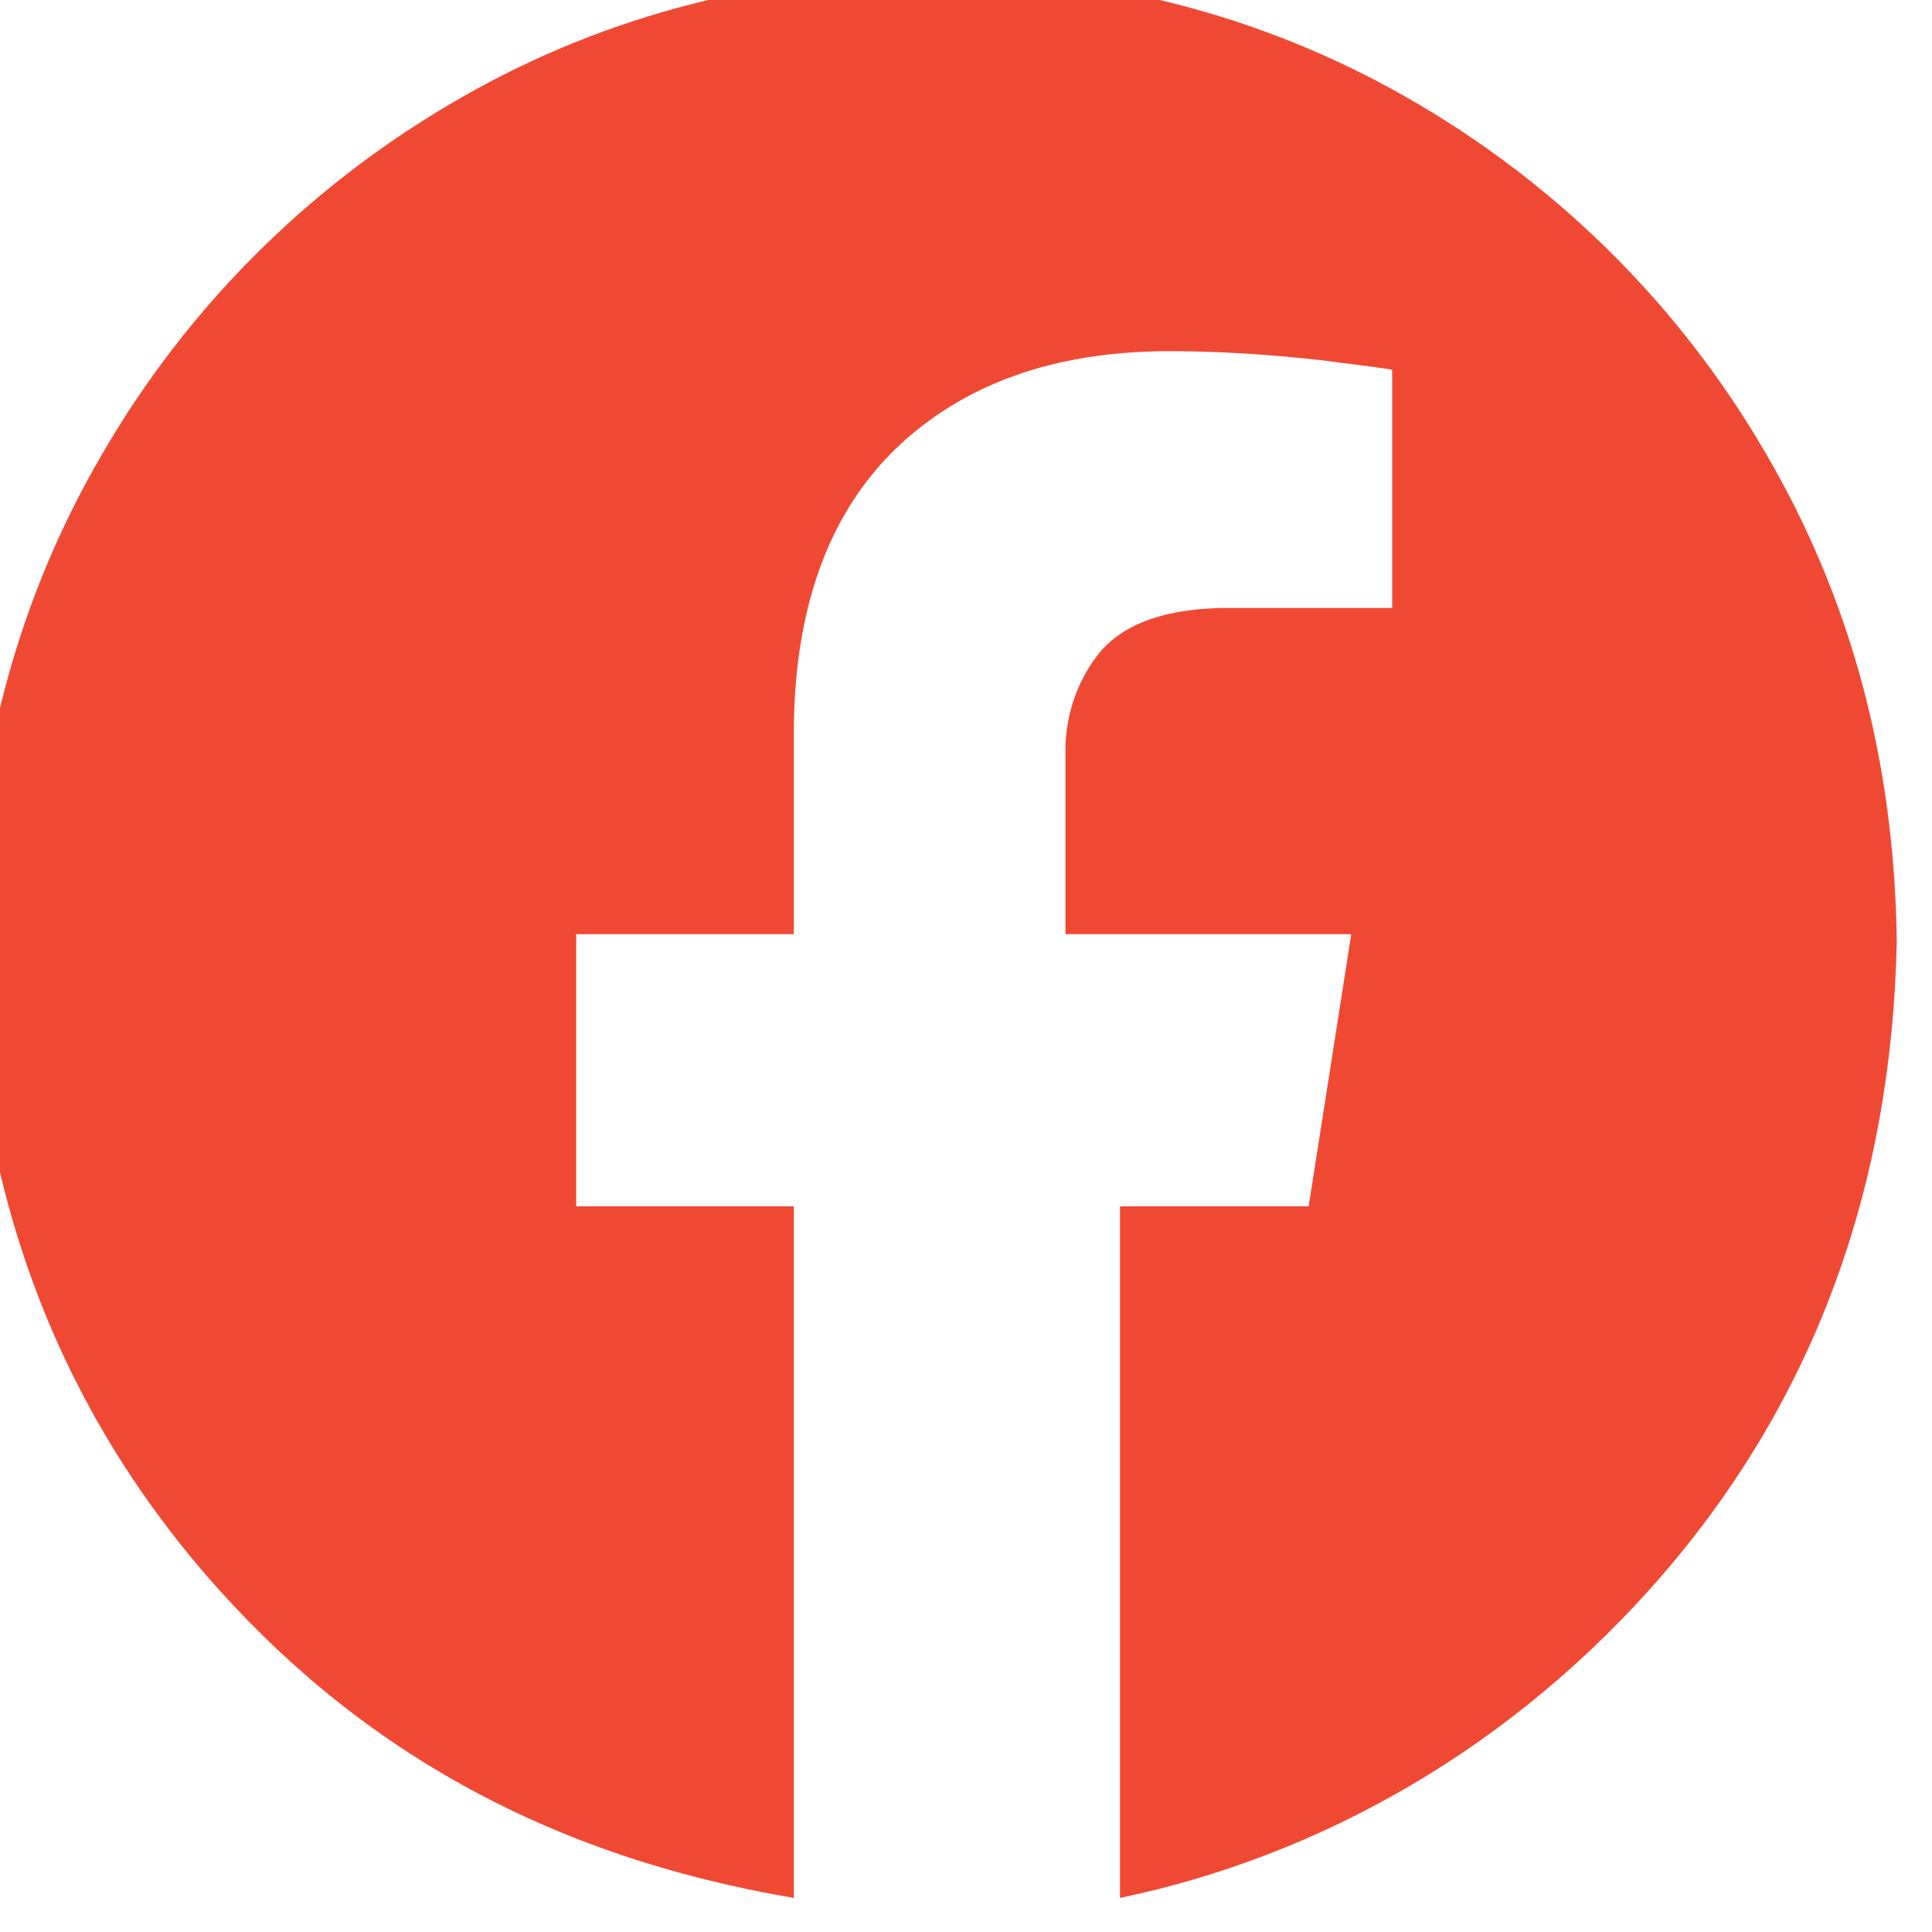
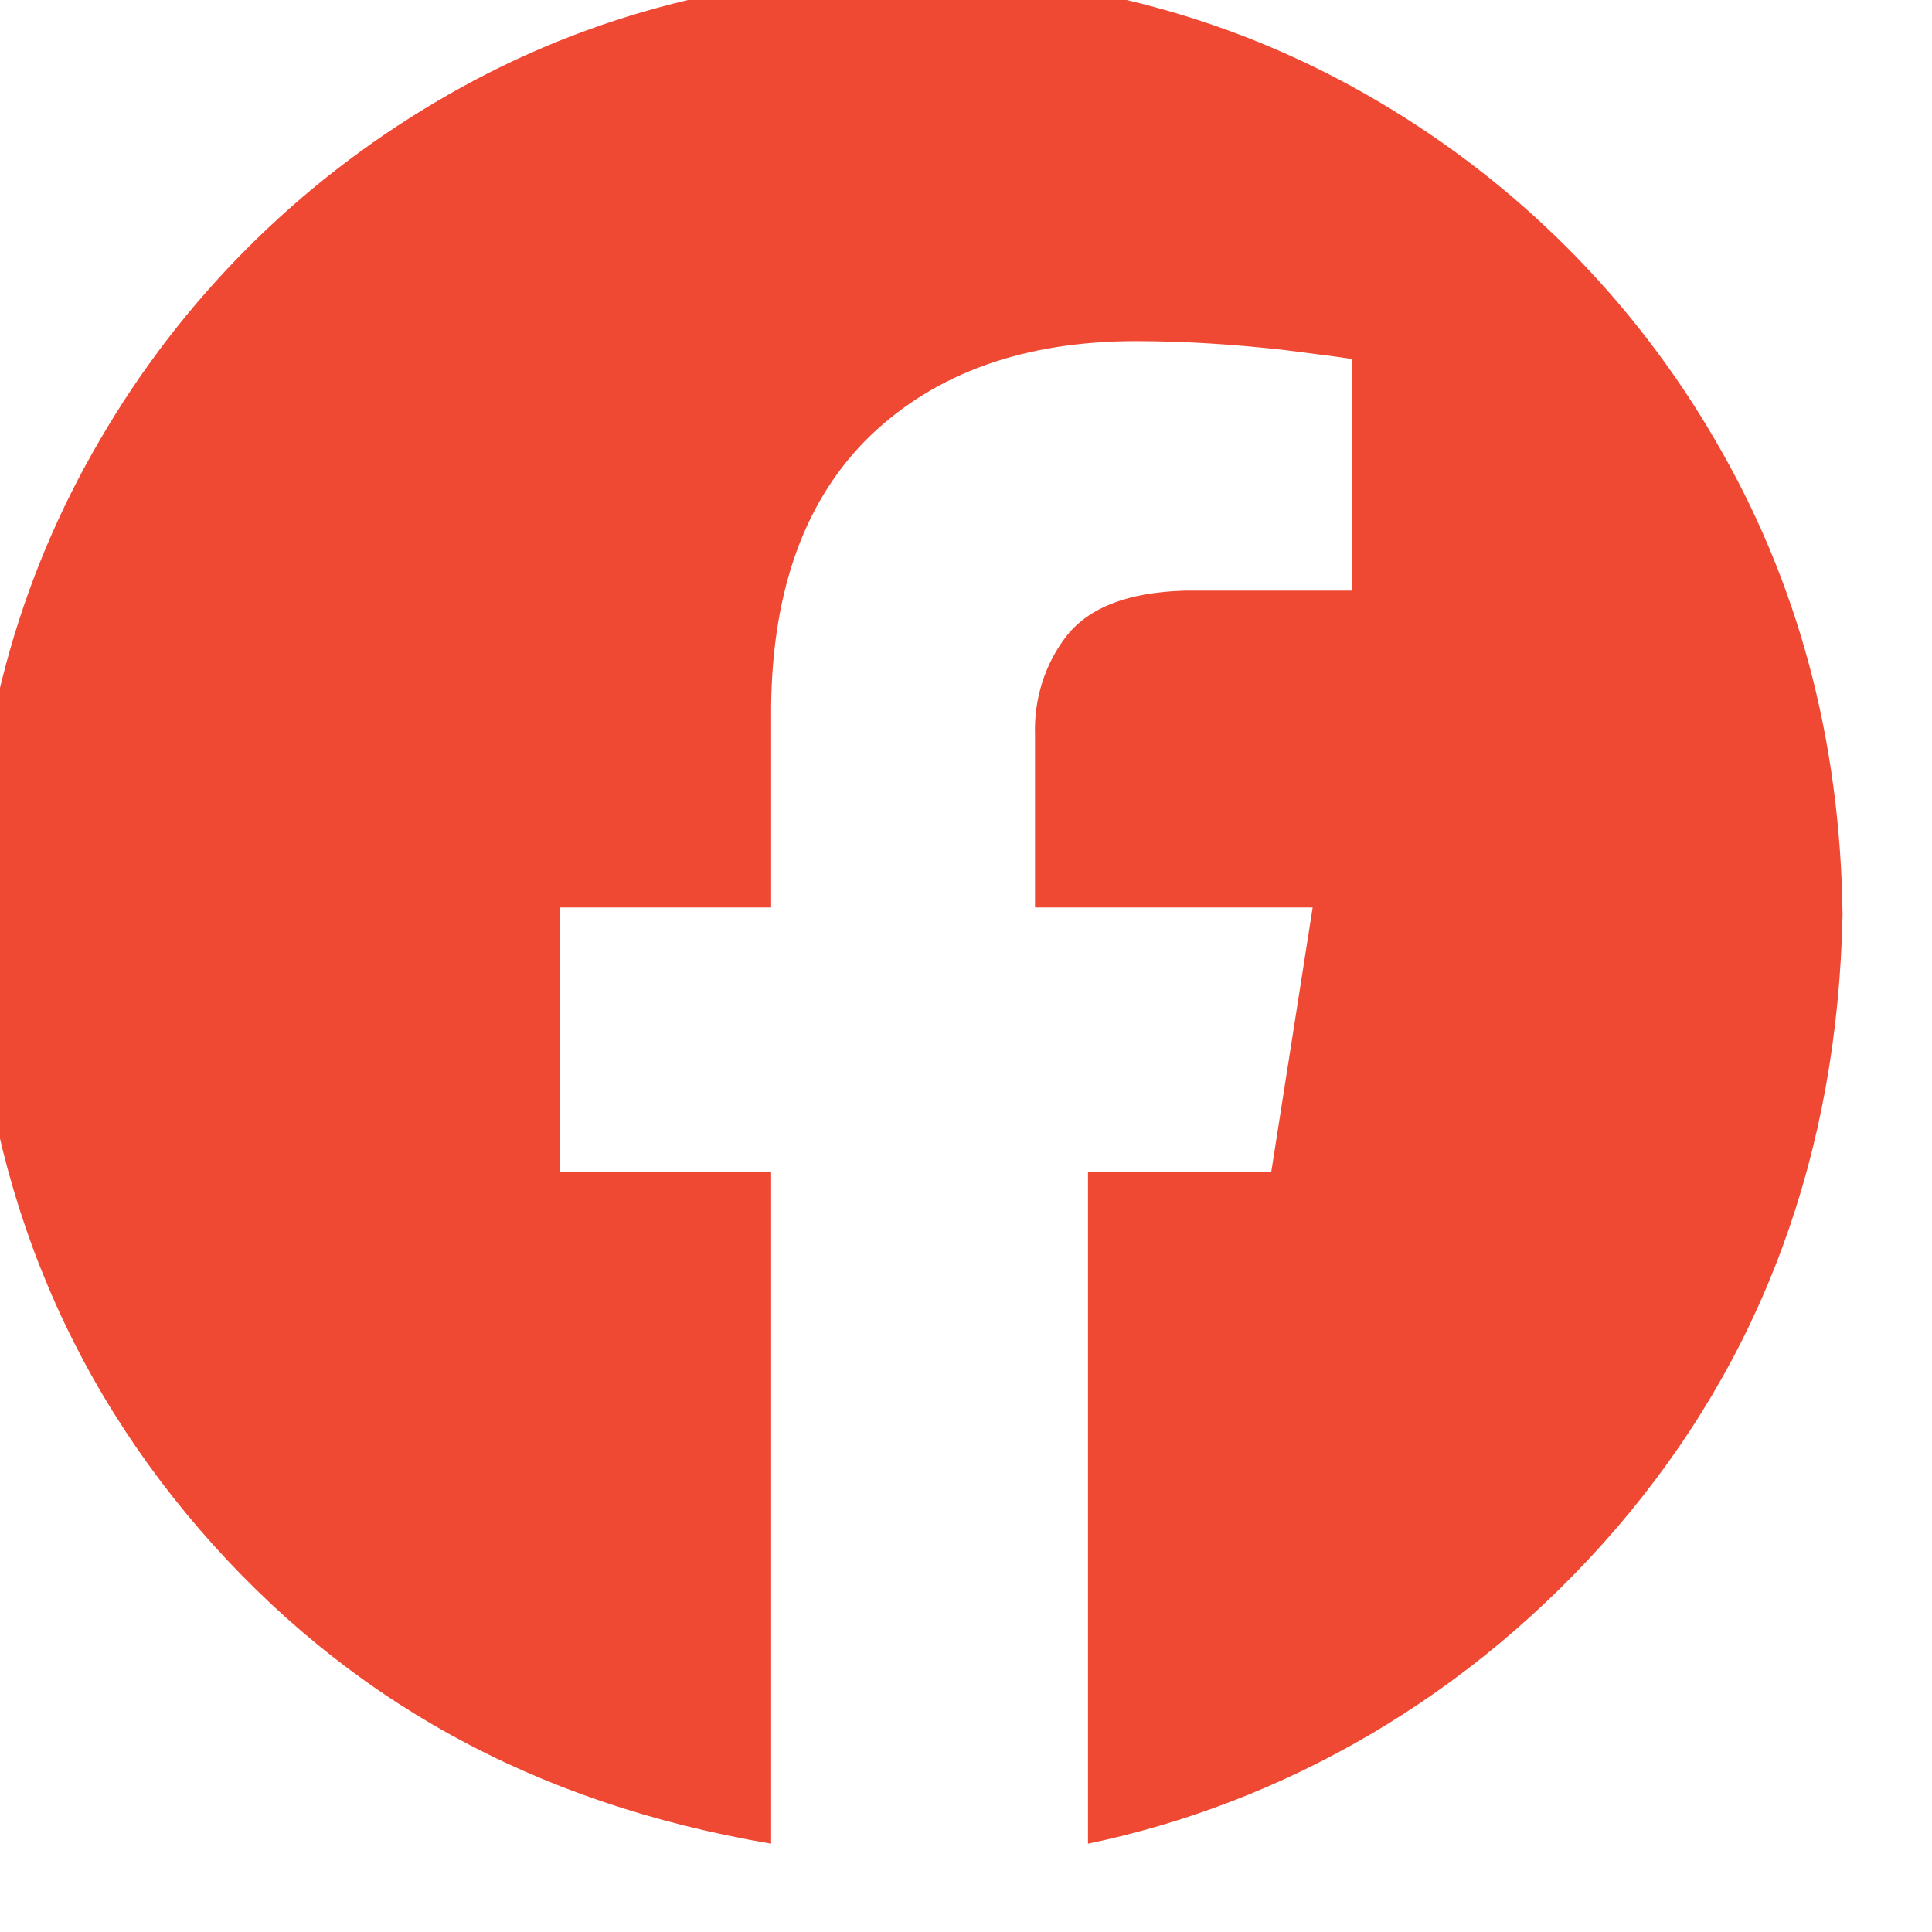
- <svg xmlns="http://www.w3.org/2000/svg" width="34" height="34" viewBox="0 0 34 34" fill="none">
+ <svg xmlns="http://www.w3.org/2000/svg" width="35" height="35" viewBox="0 0 35 35" fill="#EF4934">
  <defs />
-   <path id="Vector" d="M16.44 -0.47C19.59 -0.44 22.44 0.34 24.99 1.85C27.51 3.34 29.6 5.44 31.07 7.97C32.57 10.53 33.34 13.39 33.38 16.57C33.29 20.91 31.92 24.62 29.27 27.7C26.62 30.77 23.22 32.67 19.71 33.4L19.71 21.23L23.03 21.23L23.78 16.44L18.75 16.44L18.75 13.31C18.73 12.66 18.93 12.02 19.33 11.51C19.74 11 20.44 10.73 21.46 10.7L24.5 10.7L24.5 6.51C24.45 6.49 24.04 6.44 23.26 6.34C22.37 6.24 21.47 6.18 20.58 6.18C18.55 6.18 16.95 6.76 15.77 7.89C14.6 9.02 13.99 10.66 13.97 12.81L13.97 16.44L10.14 16.44L10.14 21.23L13.97 21.23L13.97 33.4C9.65 32.67 6.26 30.77 3.61 27.7C0.96 24.62 -0.41 20.91 -0.5 16.57C-0.46 13.39 0.31 10.53 1.81 7.97C3.28 5.44 5.37 3.34 7.89 1.85C10.43 0.34 13.28 -0.44 16.44 -0.47Z" fill="#EF4934" fill-opacity="1" fill-rule="evenodd" />
+   <path id="Vector" d="M16.44 -0.47C19.59 -0.44 22.44 0.34 24.99 1.85C27.51 3.34 29.6 5.44 31.07 7.97C32.57 10.53 33.34 13.39 33.38 16.57C33.29 20.91 31.92 24.62 29.27 27.7C26.62 30.77 23.22 32.67 19.71 33.4L19.71 21.23L23.03 21.23L23.78 16.44L18.75 16.44L18.75 13.31C18.73 12.66 18.93 12.02 19.33 11.51C19.74 11 20.44 10.73 21.46 10.7L24.5 10.7L24.5 6.51C24.45 6.49 24.04 6.44 23.26 6.34C22.37 6.24 21.47 6.18 20.58 6.18C18.55 6.18 16.95 6.76 15.77 7.89C14.6 9.02 13.99 10.66 13.97 12.81L13.97 16.44L10.14 16.44L10.14 21.23L13.97 21.23L13.97 33.4C9.65 32.67 6.26 30.77 3.61 27.7C0.96 24.62 -0.41 20.91 -0.5 16.57C-0.46 13.39 0.31 10.53 1.81 7.97C3.28 5.44 5.37 3.34 7.89 1.85C10.43 0.34 13.28 -0.44 16.44 -0.47Z" fill="" fill-opacity="1" fill-rule="evenodd" />
</svg>
